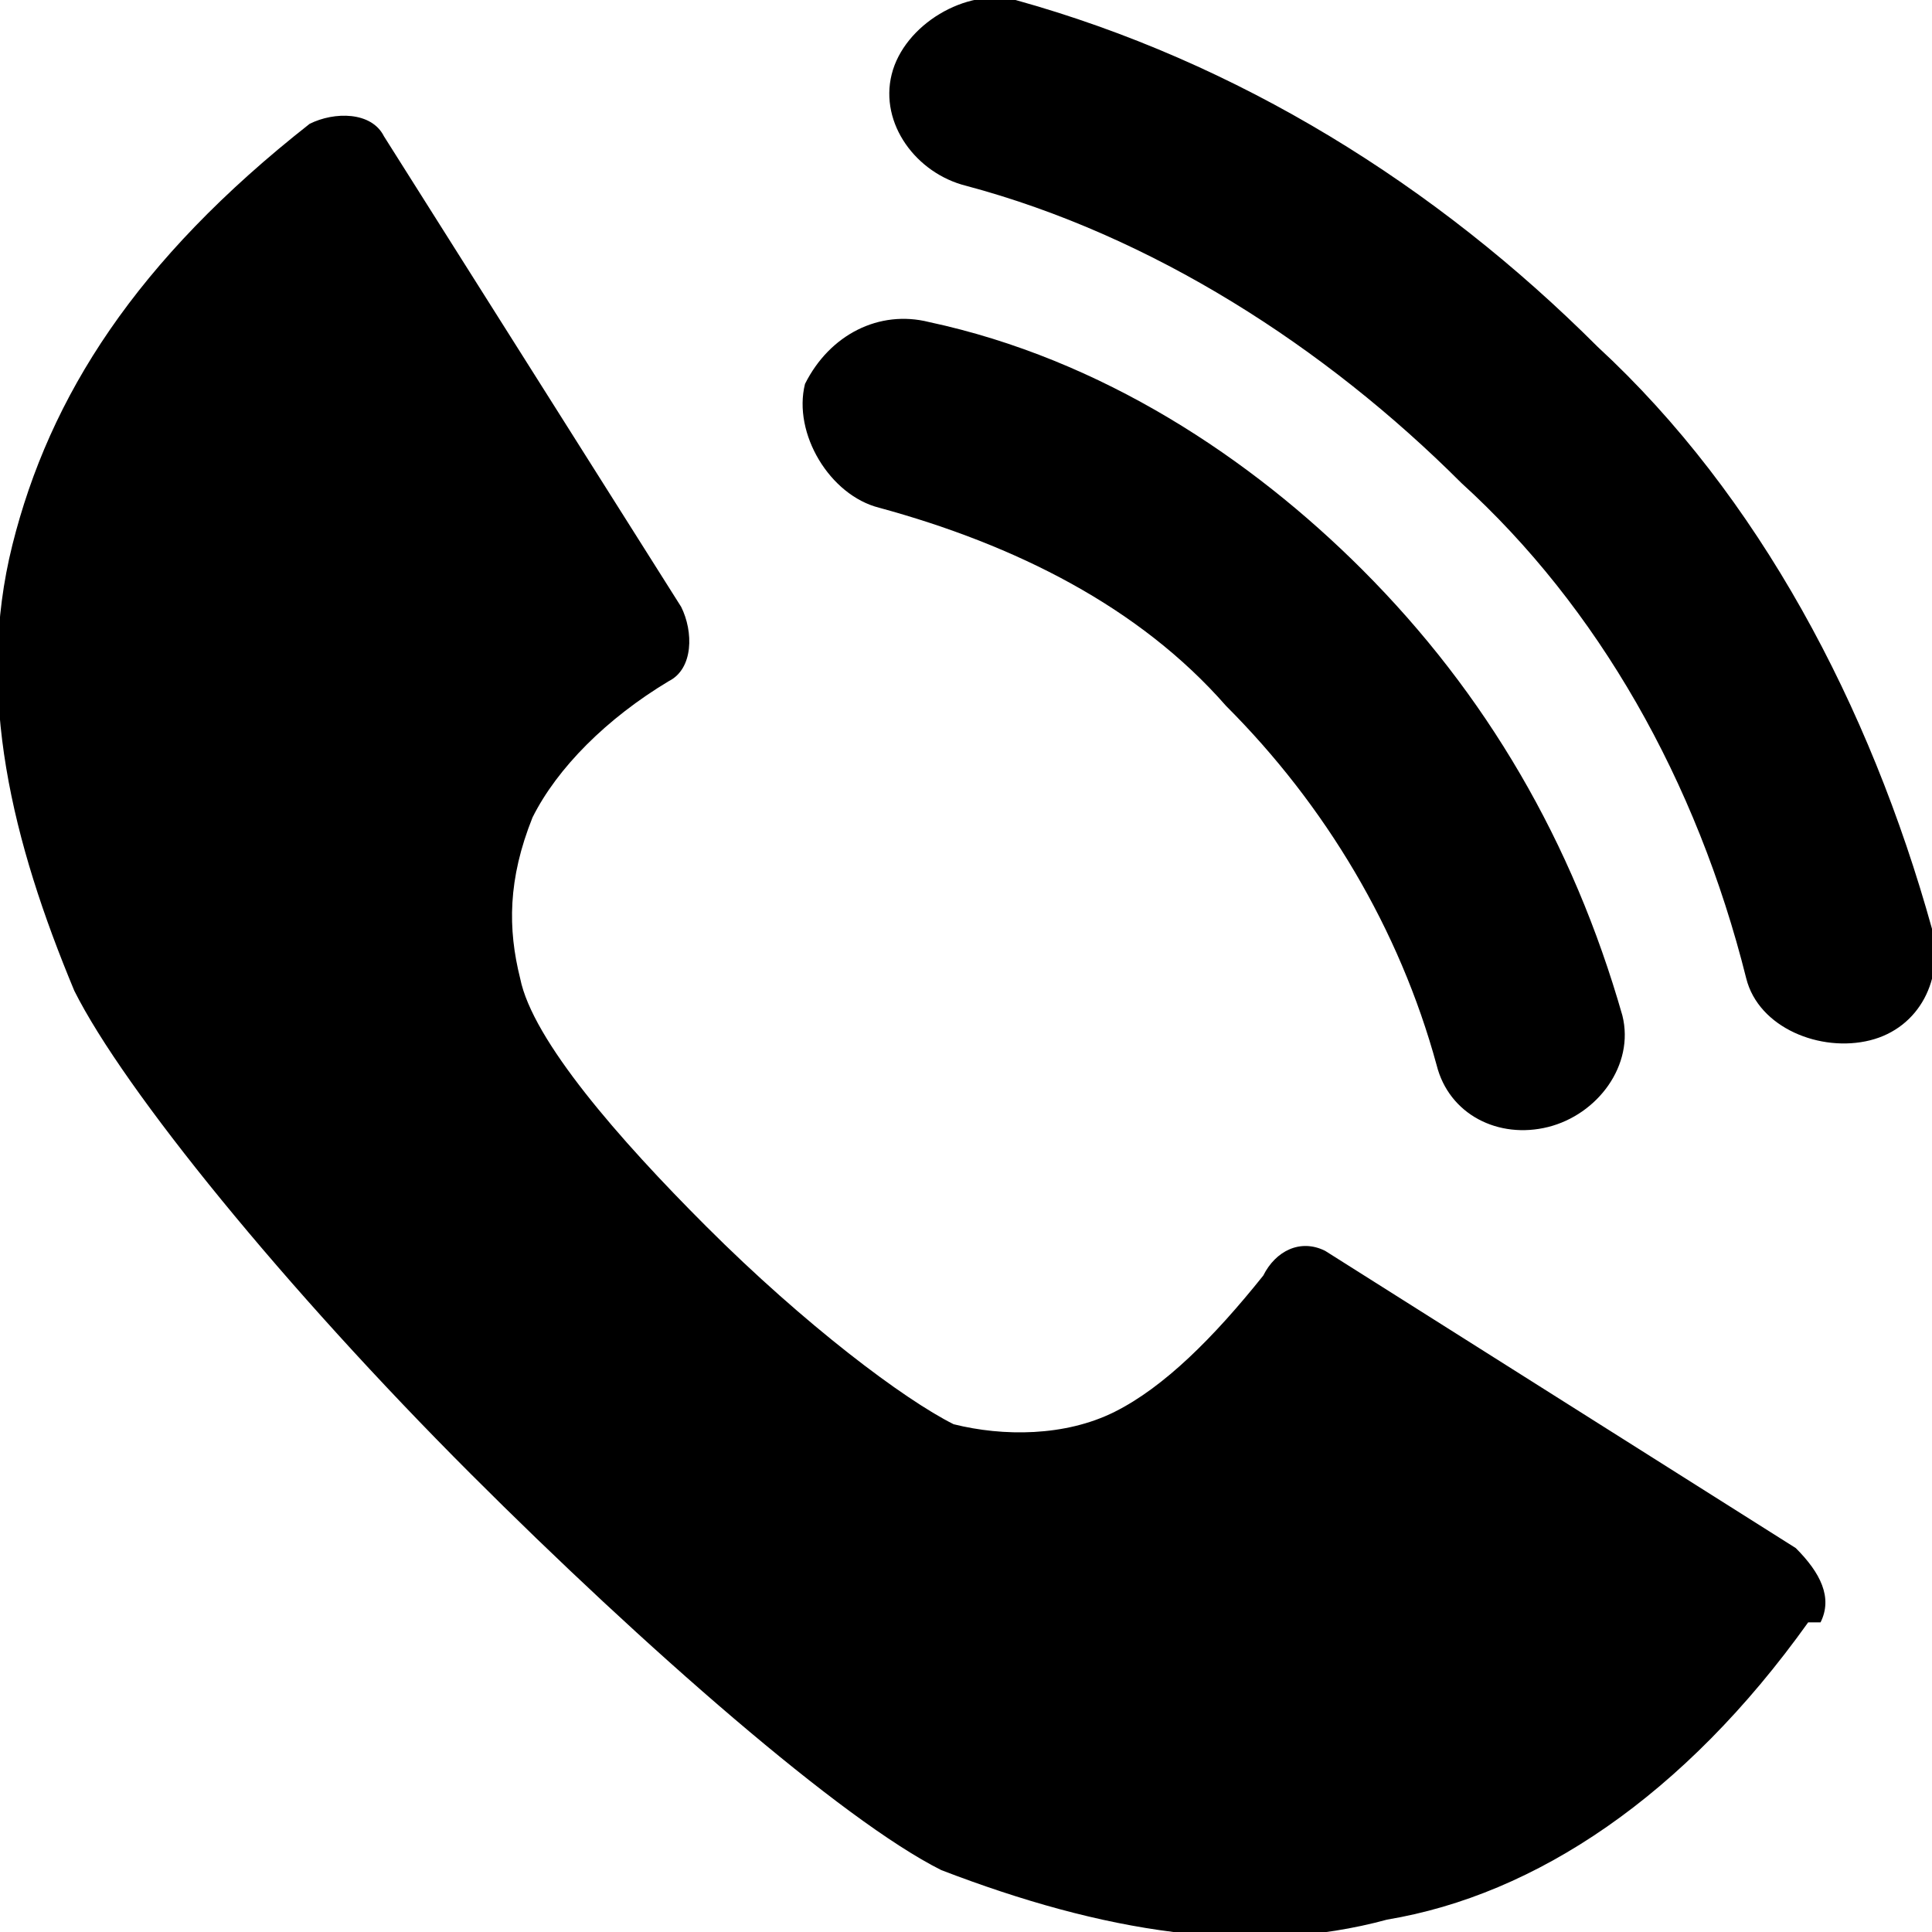
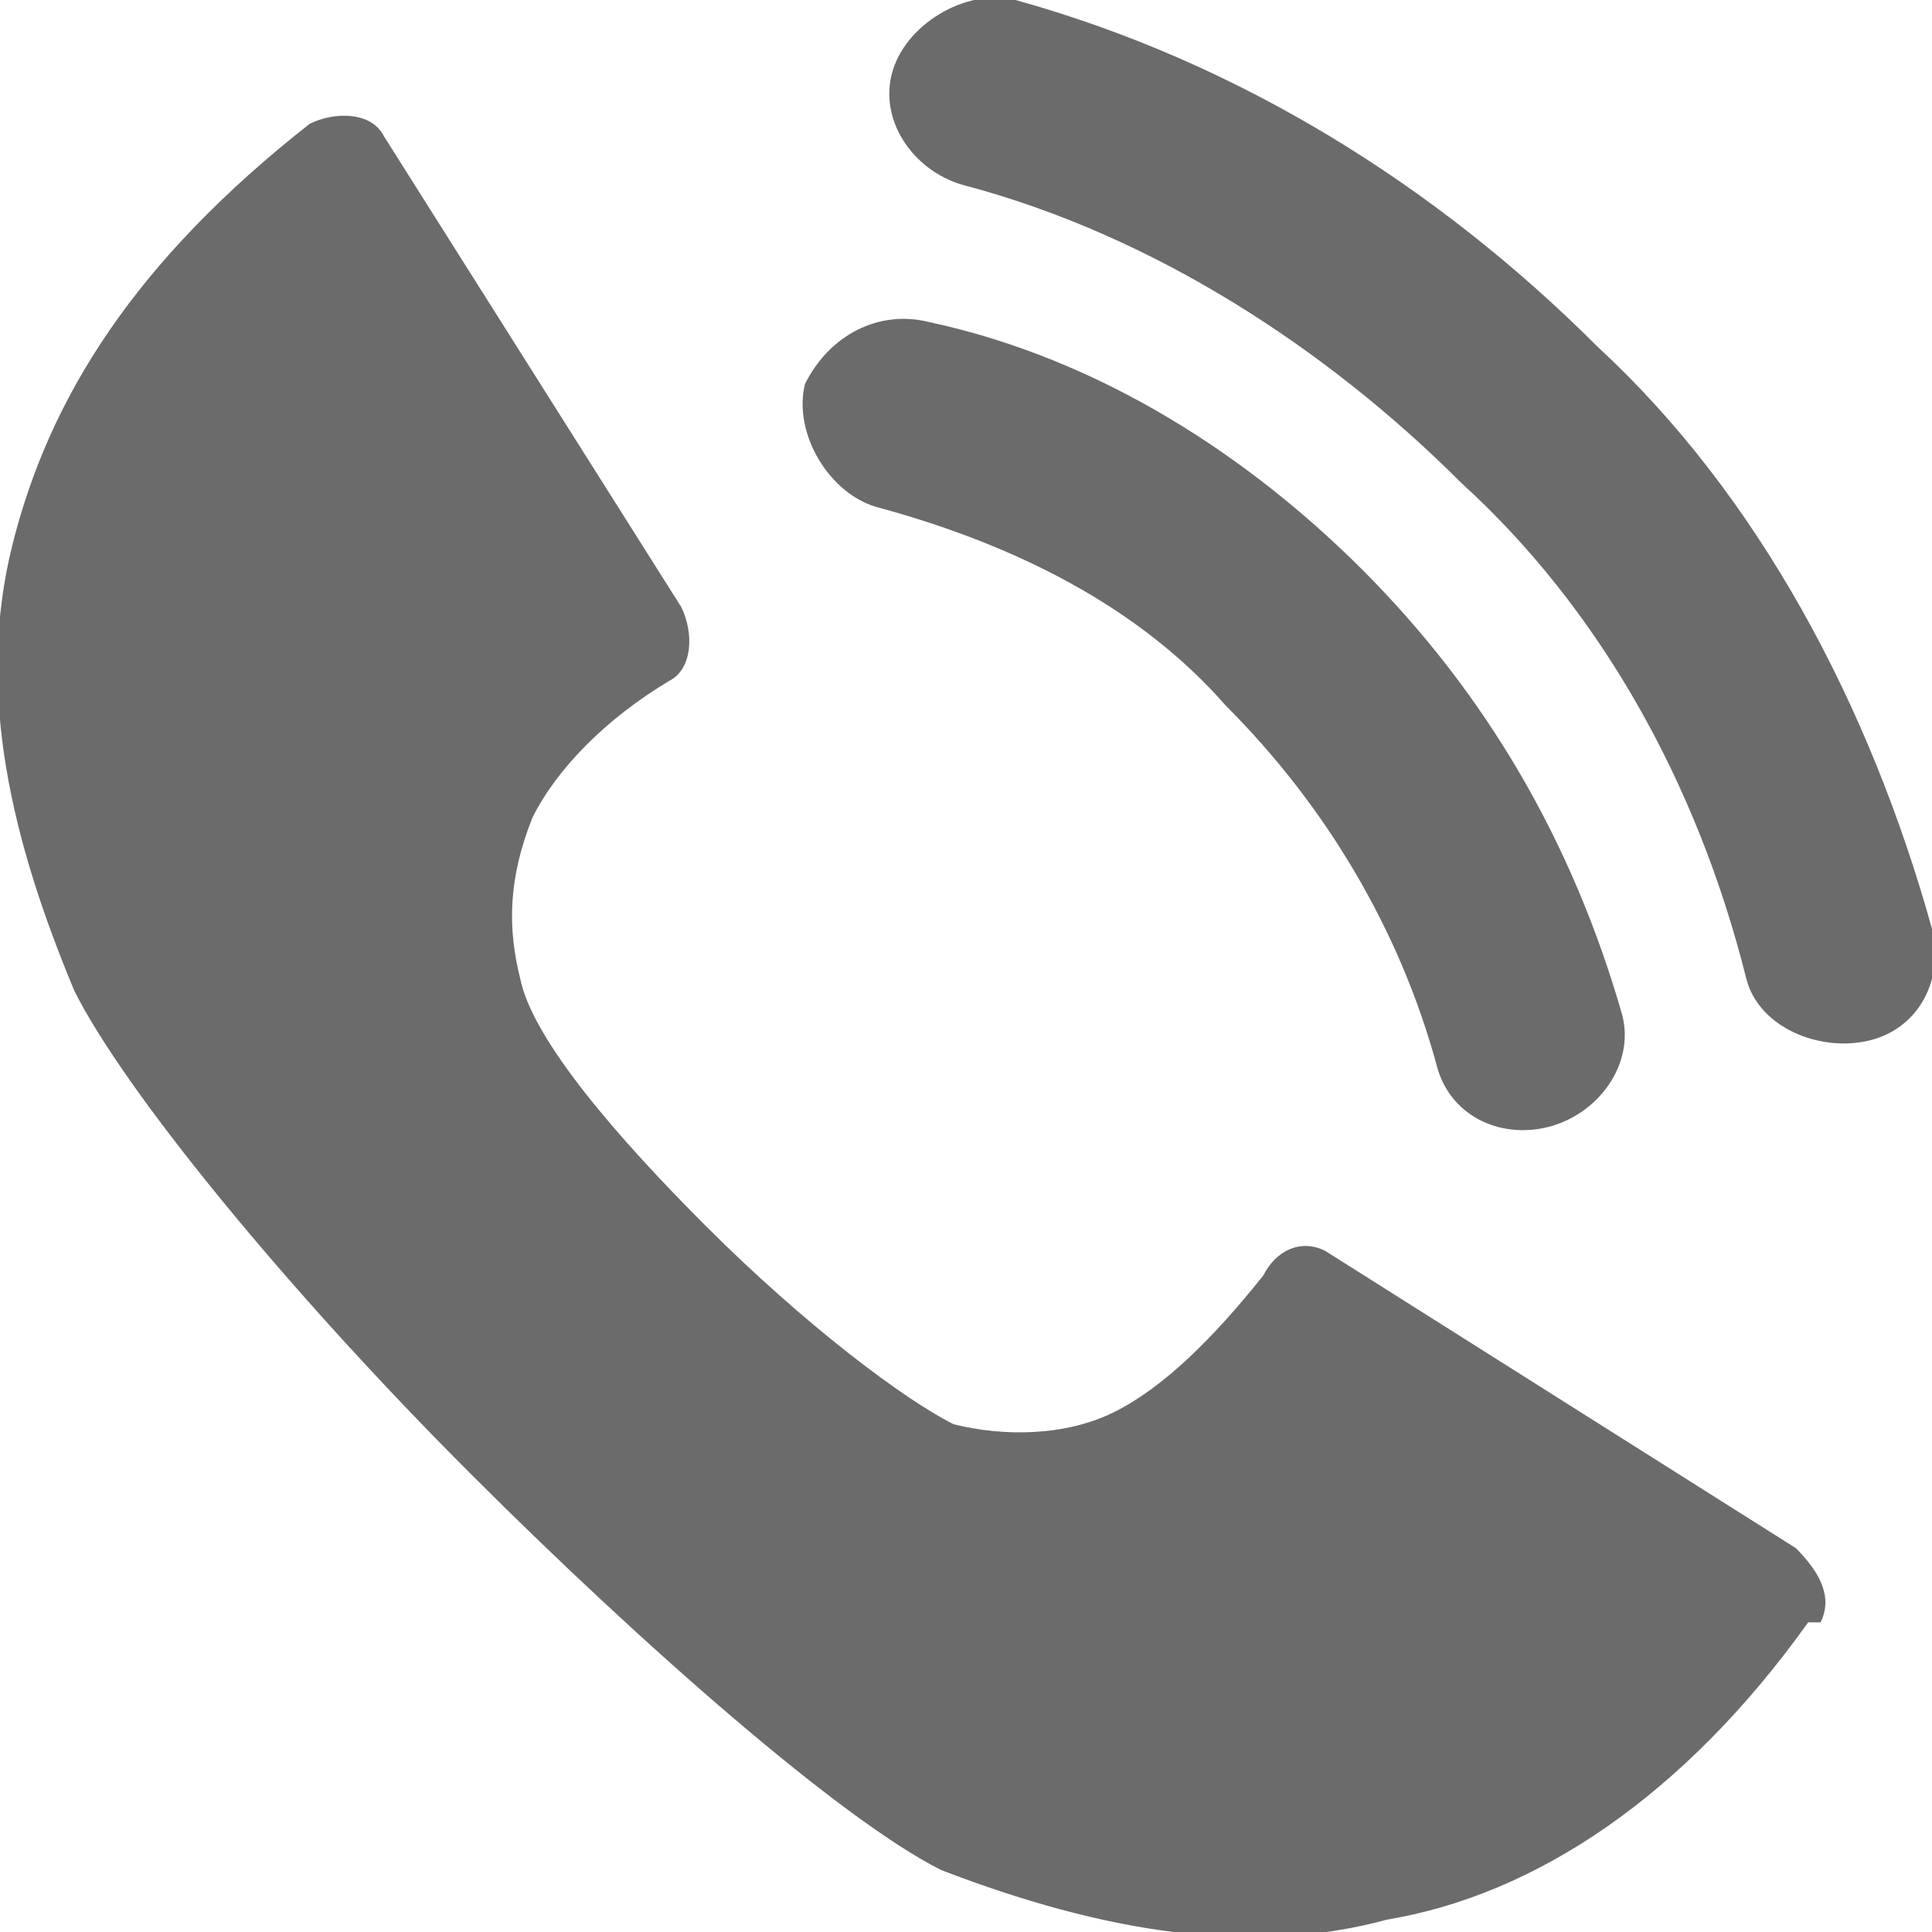
- <svg xmlns="http://www.w3.org/2000/svg" xml:space="preserve" width="18px" height="18px" version="1.1" style="shape-rendering:geometricPrecision; text-rendering:geometricPrecision; image-rendering:optimizeQuality; fill-rule:evenodd; clip-rule:evenodd fill:#2B2A29" viewBox="0 0 156 156">
+ <svg xmlns="http://www.w3.org/2000/svg" xml:space="preserve" width="18px" height="18px" version="1.1" style="shape-rendering:geometricPrecision; text-rendering:geometricPrecision; image-rendering:optimizeQuality; fill-rule:evenodd; clip-rule:evenodd fill:#6b6b6b" fill="#6b6b6b" viewBox="0 0 156 156">
  <g id="Слой_x0020_1">
    <g>
      <path class="fil0" d="M6 80c-5,-12 -8,-24 -5,-36 3,-12 10,-23 24,-34 2,-1 5,-1 6,1l0 0 24 38c1,2 1,5 -1,6l0 0c-5,3 -9,7 -11,11 -2,5 -2,9 -1,13 1,5 8,13 15,20 8,8 16,14 20,16 4,1 9,1 13,-1 4,-2 8,-6 12,-11 1,-2 3,-3 5,-2l0 0 38 24c2,2 3,4 2,6l-1 0c-10,14 -22,22 -34,24 -11,3 -23,1 -36,-4 -8,-4 -24,-18 -38,-32 -15,-15 -28,-31 -32,-39zm150 -5c1,4 -1,8 -5,9 -4,1 -9,-1 -10,-5 -4,-16 -12,-30 -23,-40l0 0c-11,-11 -25,-20 -40,-24 -4,-1 -7,-5 -6,-9 1,-4 6,-7 10,-6 18,5 34,15 47,28l0 0c13,12 22,29 27,47zm-25 7c1,4 -2,8 -6,9 -4,1 -8,-1 -9,-5 -3,-11 -9,-21 -17,-29 -7,-8 -17,-13 -28,-16 -4,-1 -7,-6 -6,-10 2,-4 6,-6 10,-5 14,3 26,11 35,20 10,10 17,22 21,36zm15 49l0 0 0 0z" />
    </g>
  </g>
</svg>
